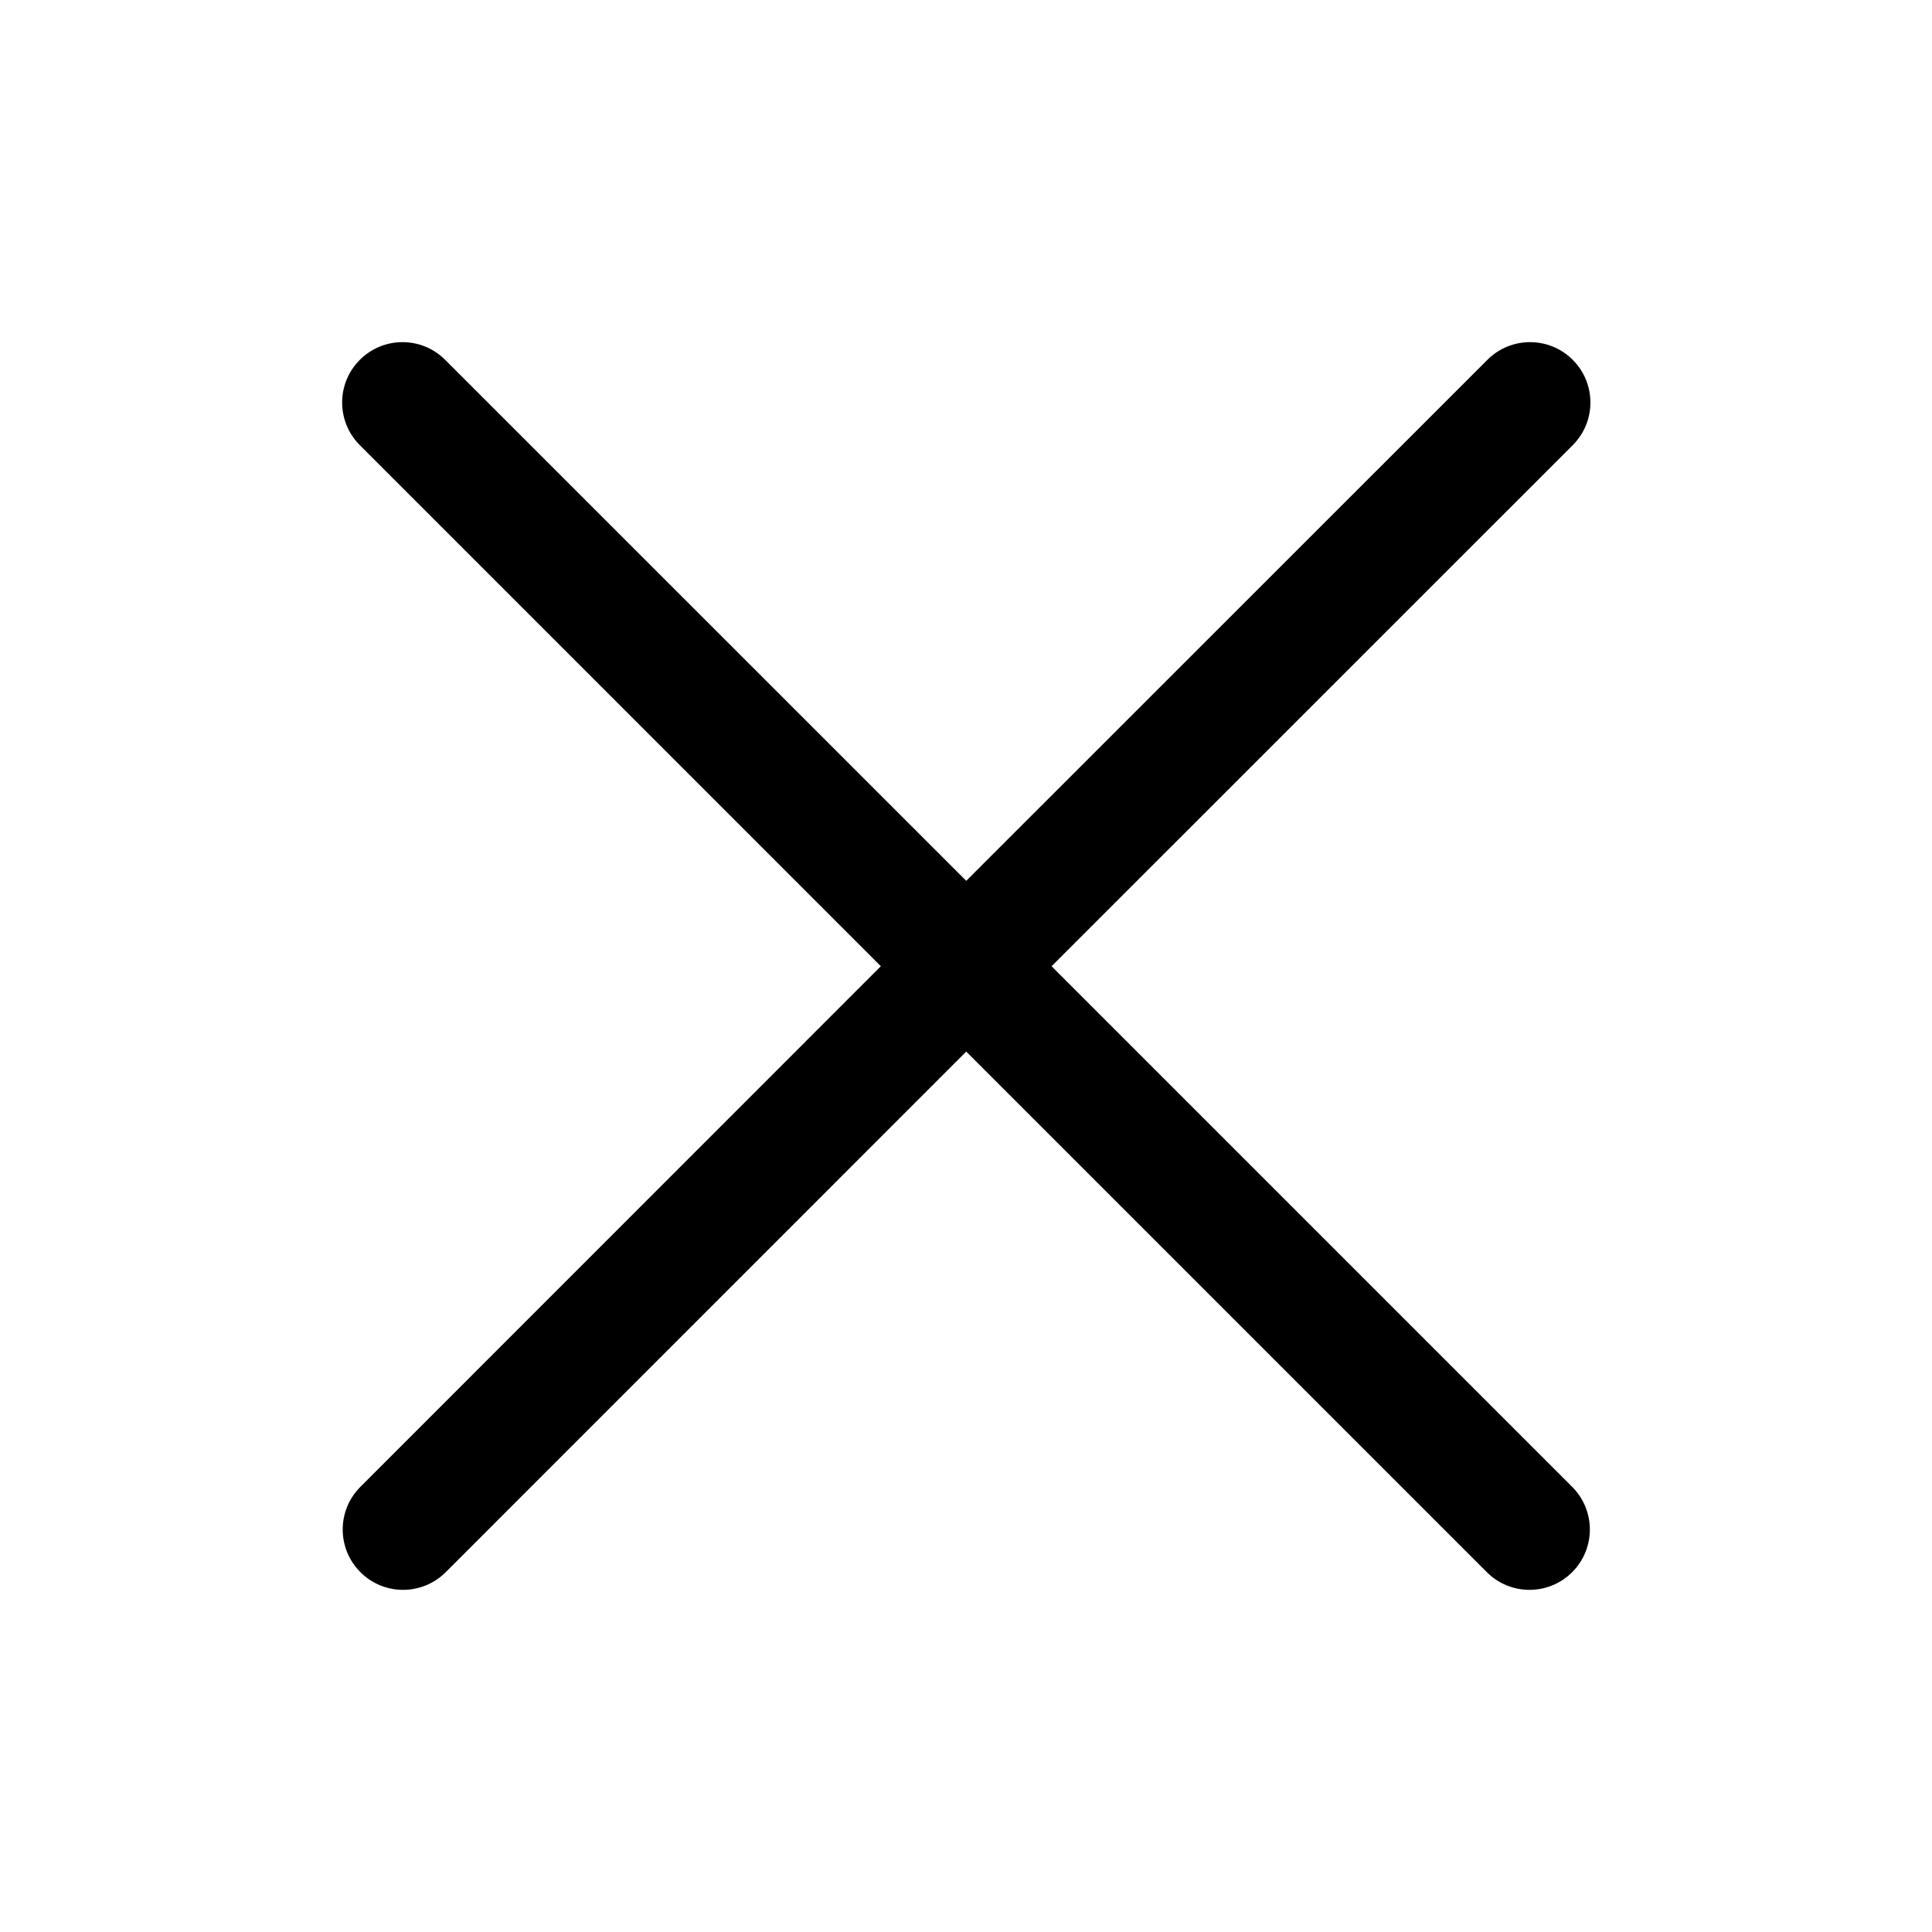
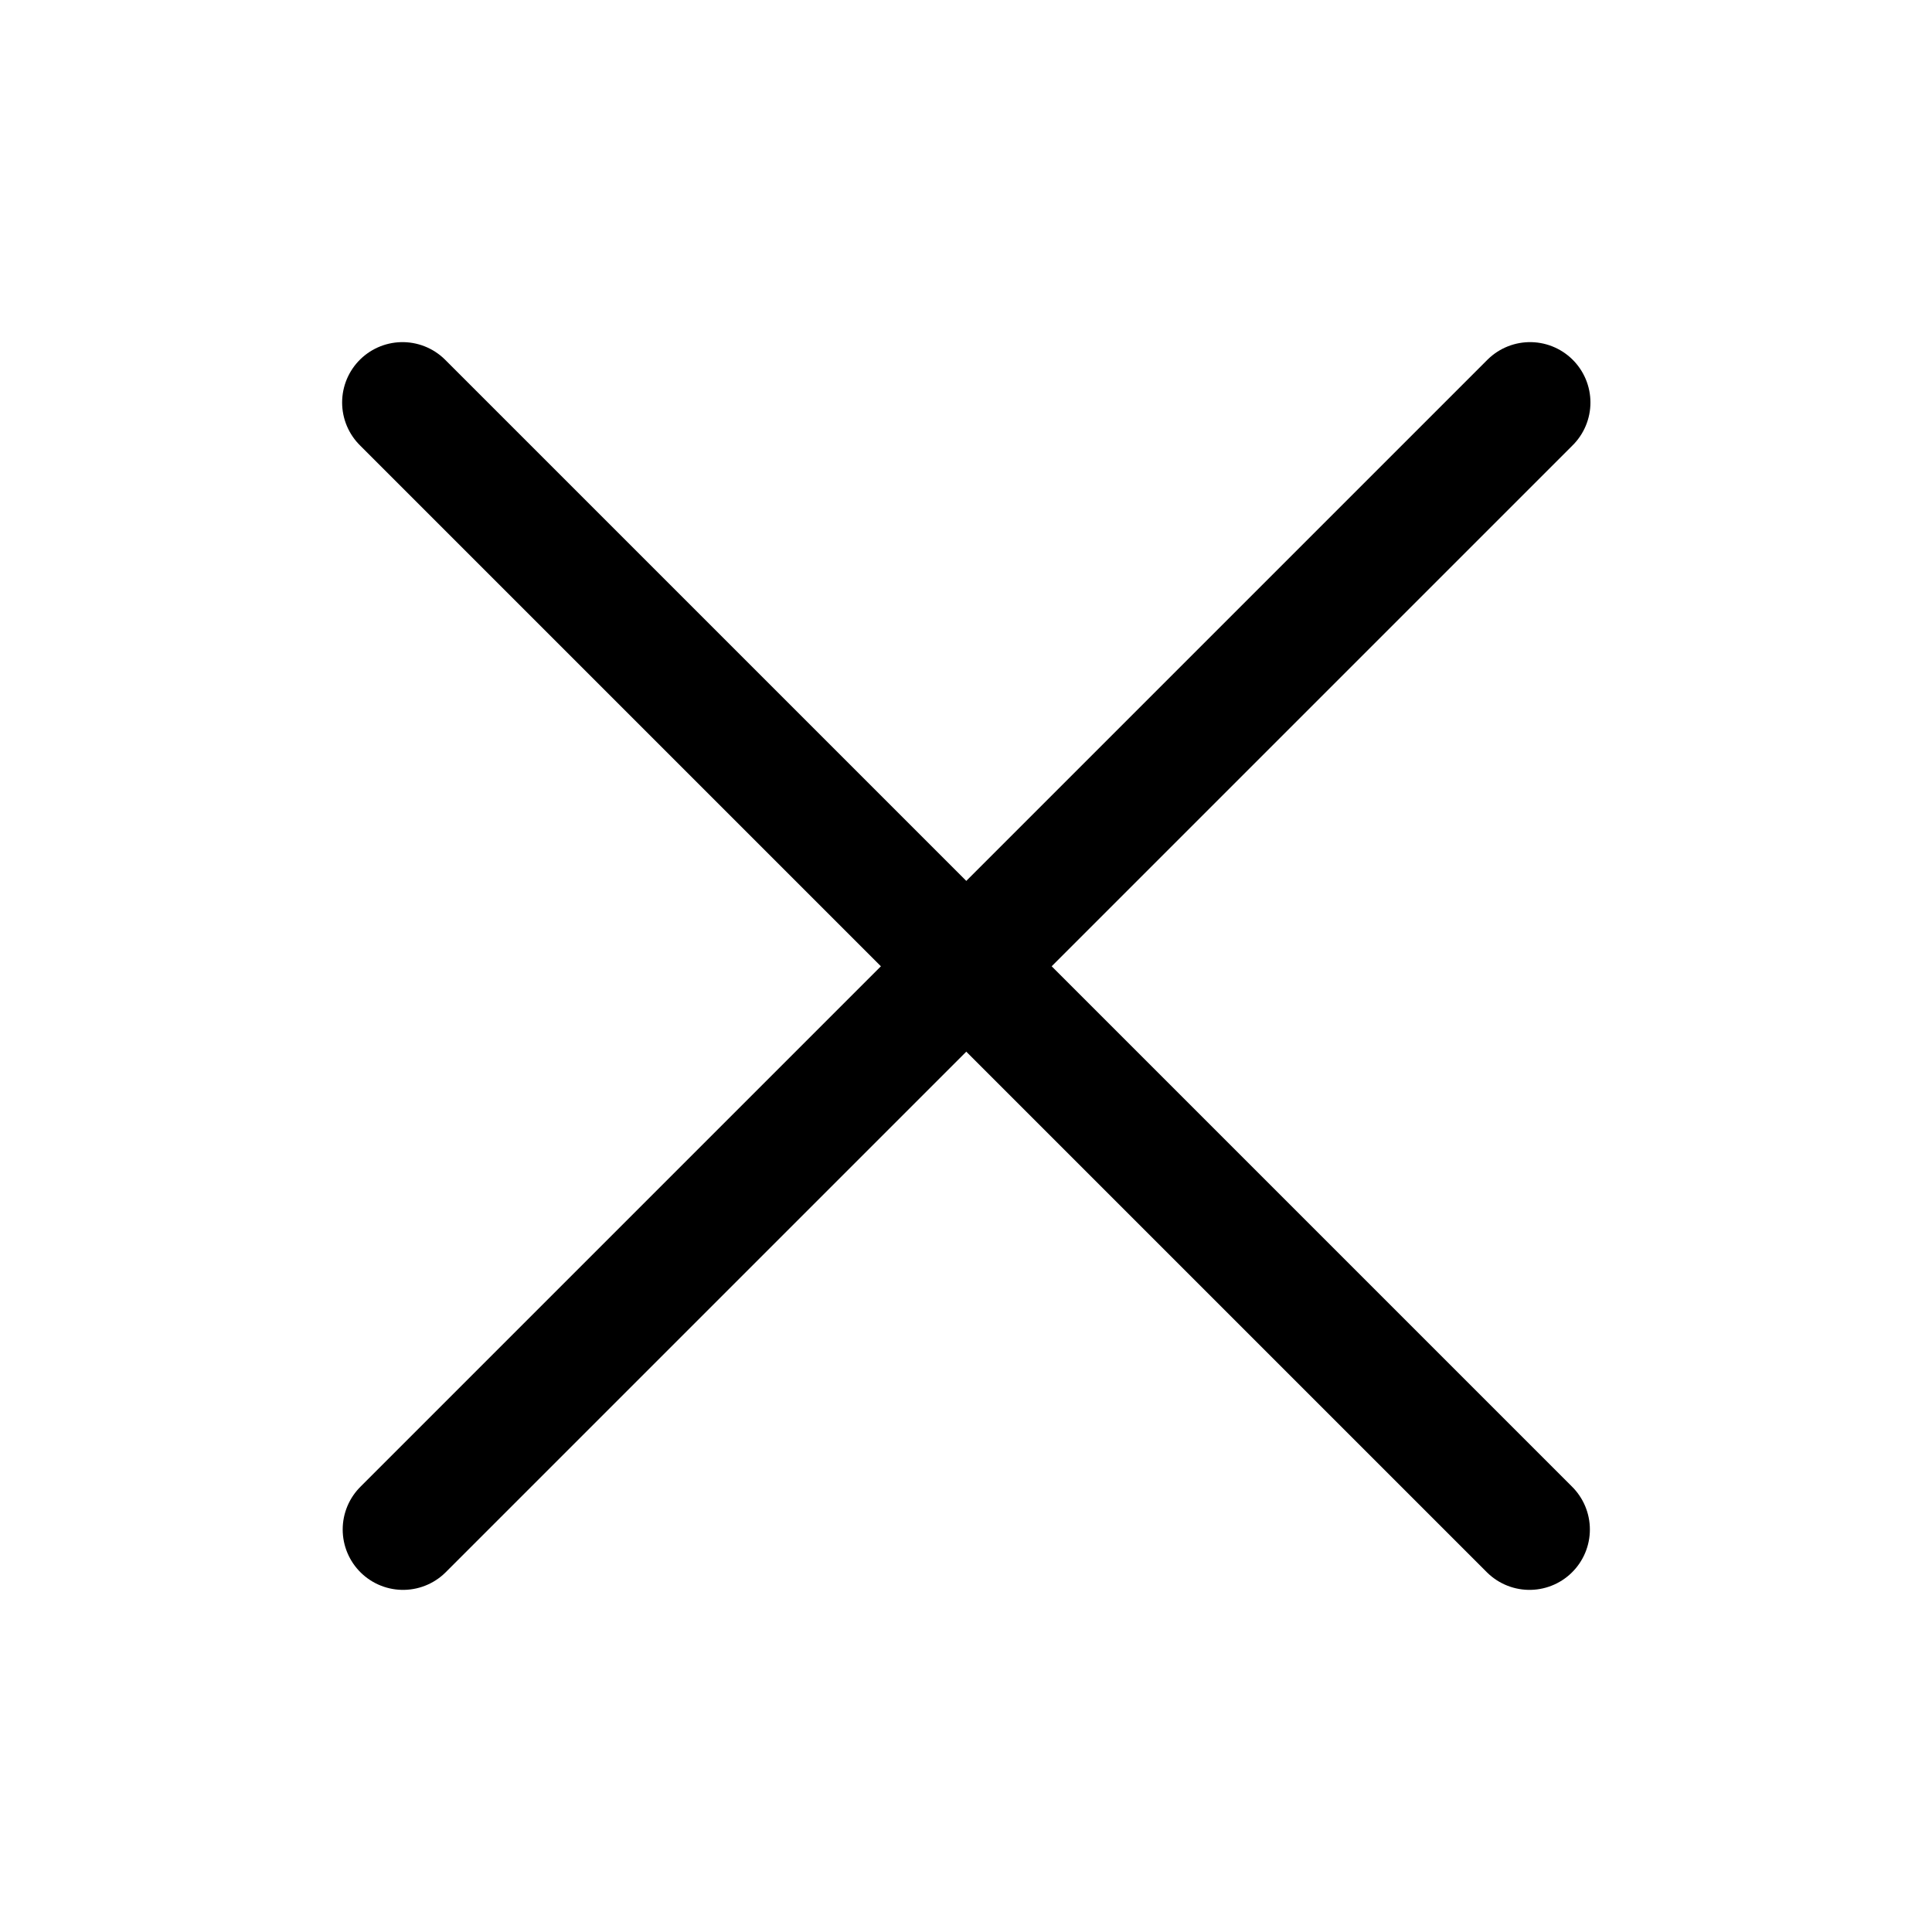
- <svg xmlns="http://www.w3.org/2000/svg" width="1em" height="1em" viewBox="0 0 24 24">
-   <path fill="currentColor" d="M18.477 4.47C18.769 4.177 19.244 4.177 19.537 4.47C19.83 4.763 19.83 5.237 19.537 5.53L13.063 12.003L19.53 18.47C19.823 18.763 19.823 19.238 19.53 19.53C19.237 19.823 18.763 19.823 18.47 19.53L12.003 13.063L5.537 19.53C5.244 19.823 4.769 19.823 4.477 19.53C4.184 19.237 4.184 18.763 4.477 18.47L10.942 12.003L4.47 5.53C4.177 5.237 4.177 4.763 4.47 4.47C4.763 4.177 5.237 4.177 5.53 4.47L12.003 10.942L18.477 4.47Z" />
+ <svg xmlns="http://www.w3.org/2000/svg" width="32px" height="32px" viewBox="0 0 24 24">
+   <g fill="none" stroke="currentColor" stroke-linecap="round" stroke-width="1.5">
+     <path d="M19.007 5L5.007 19" />
+     <path d="M19 19L5 5" />
+   </g>
</svg>
